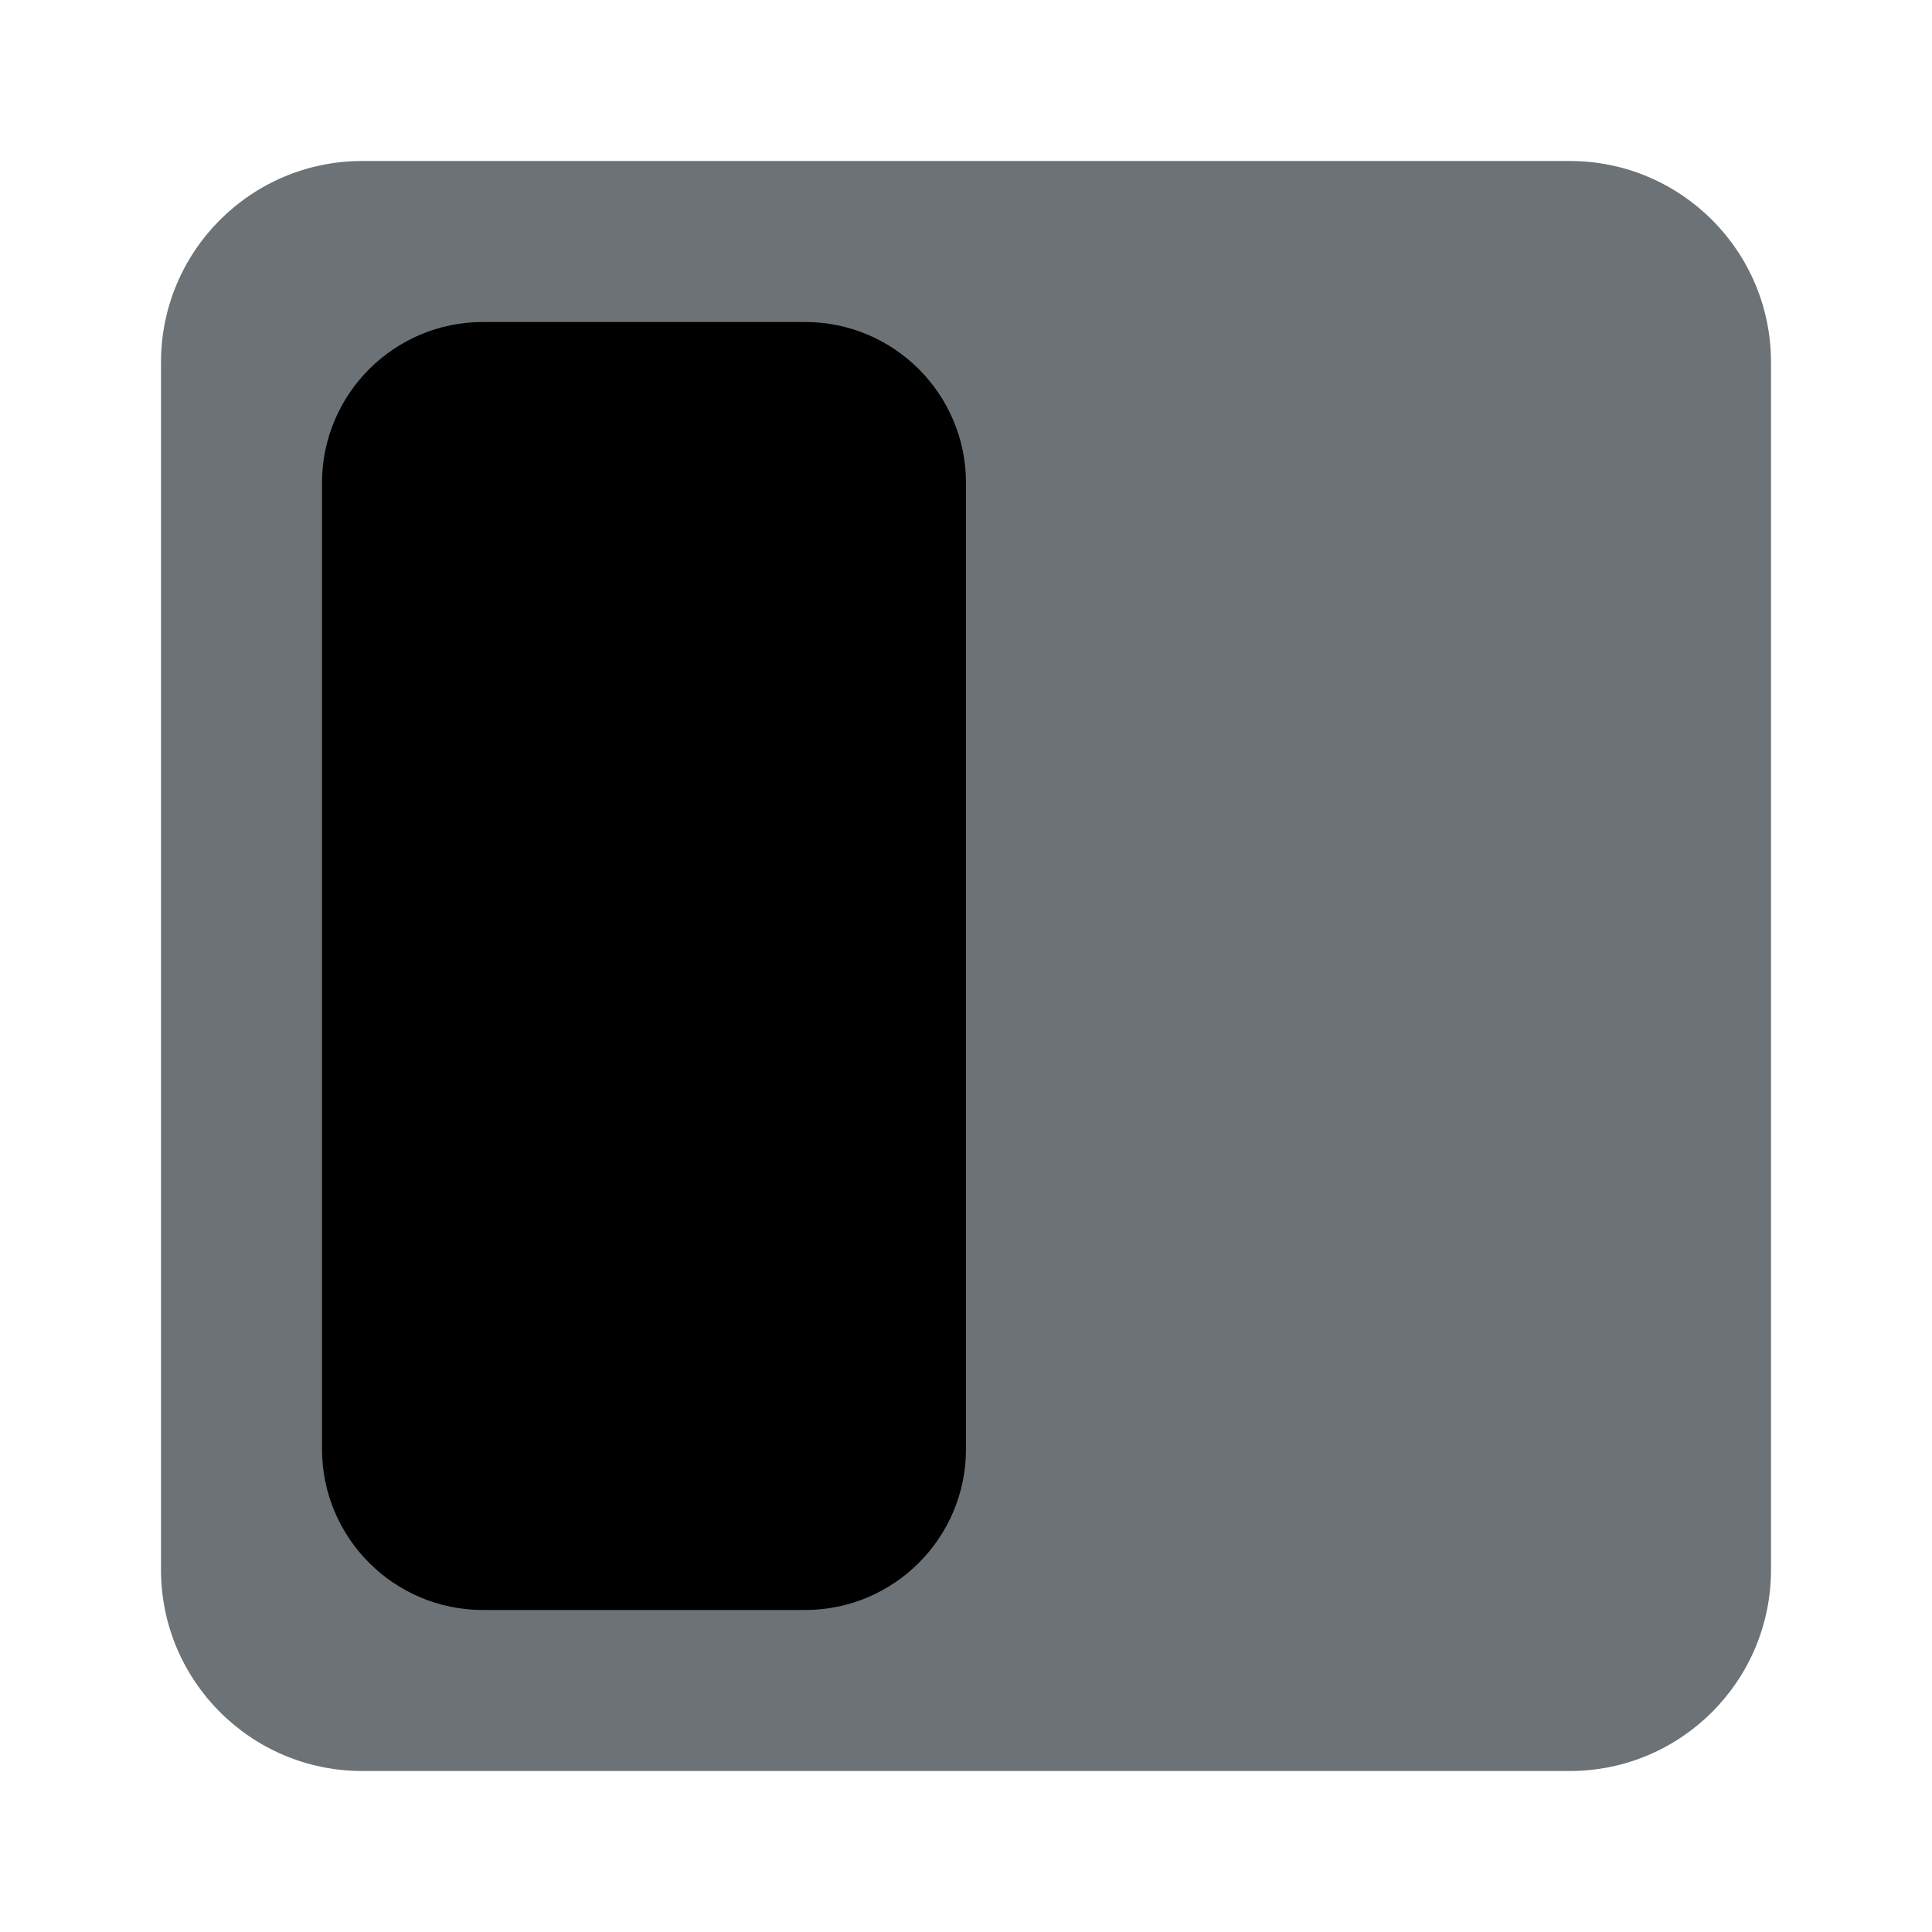
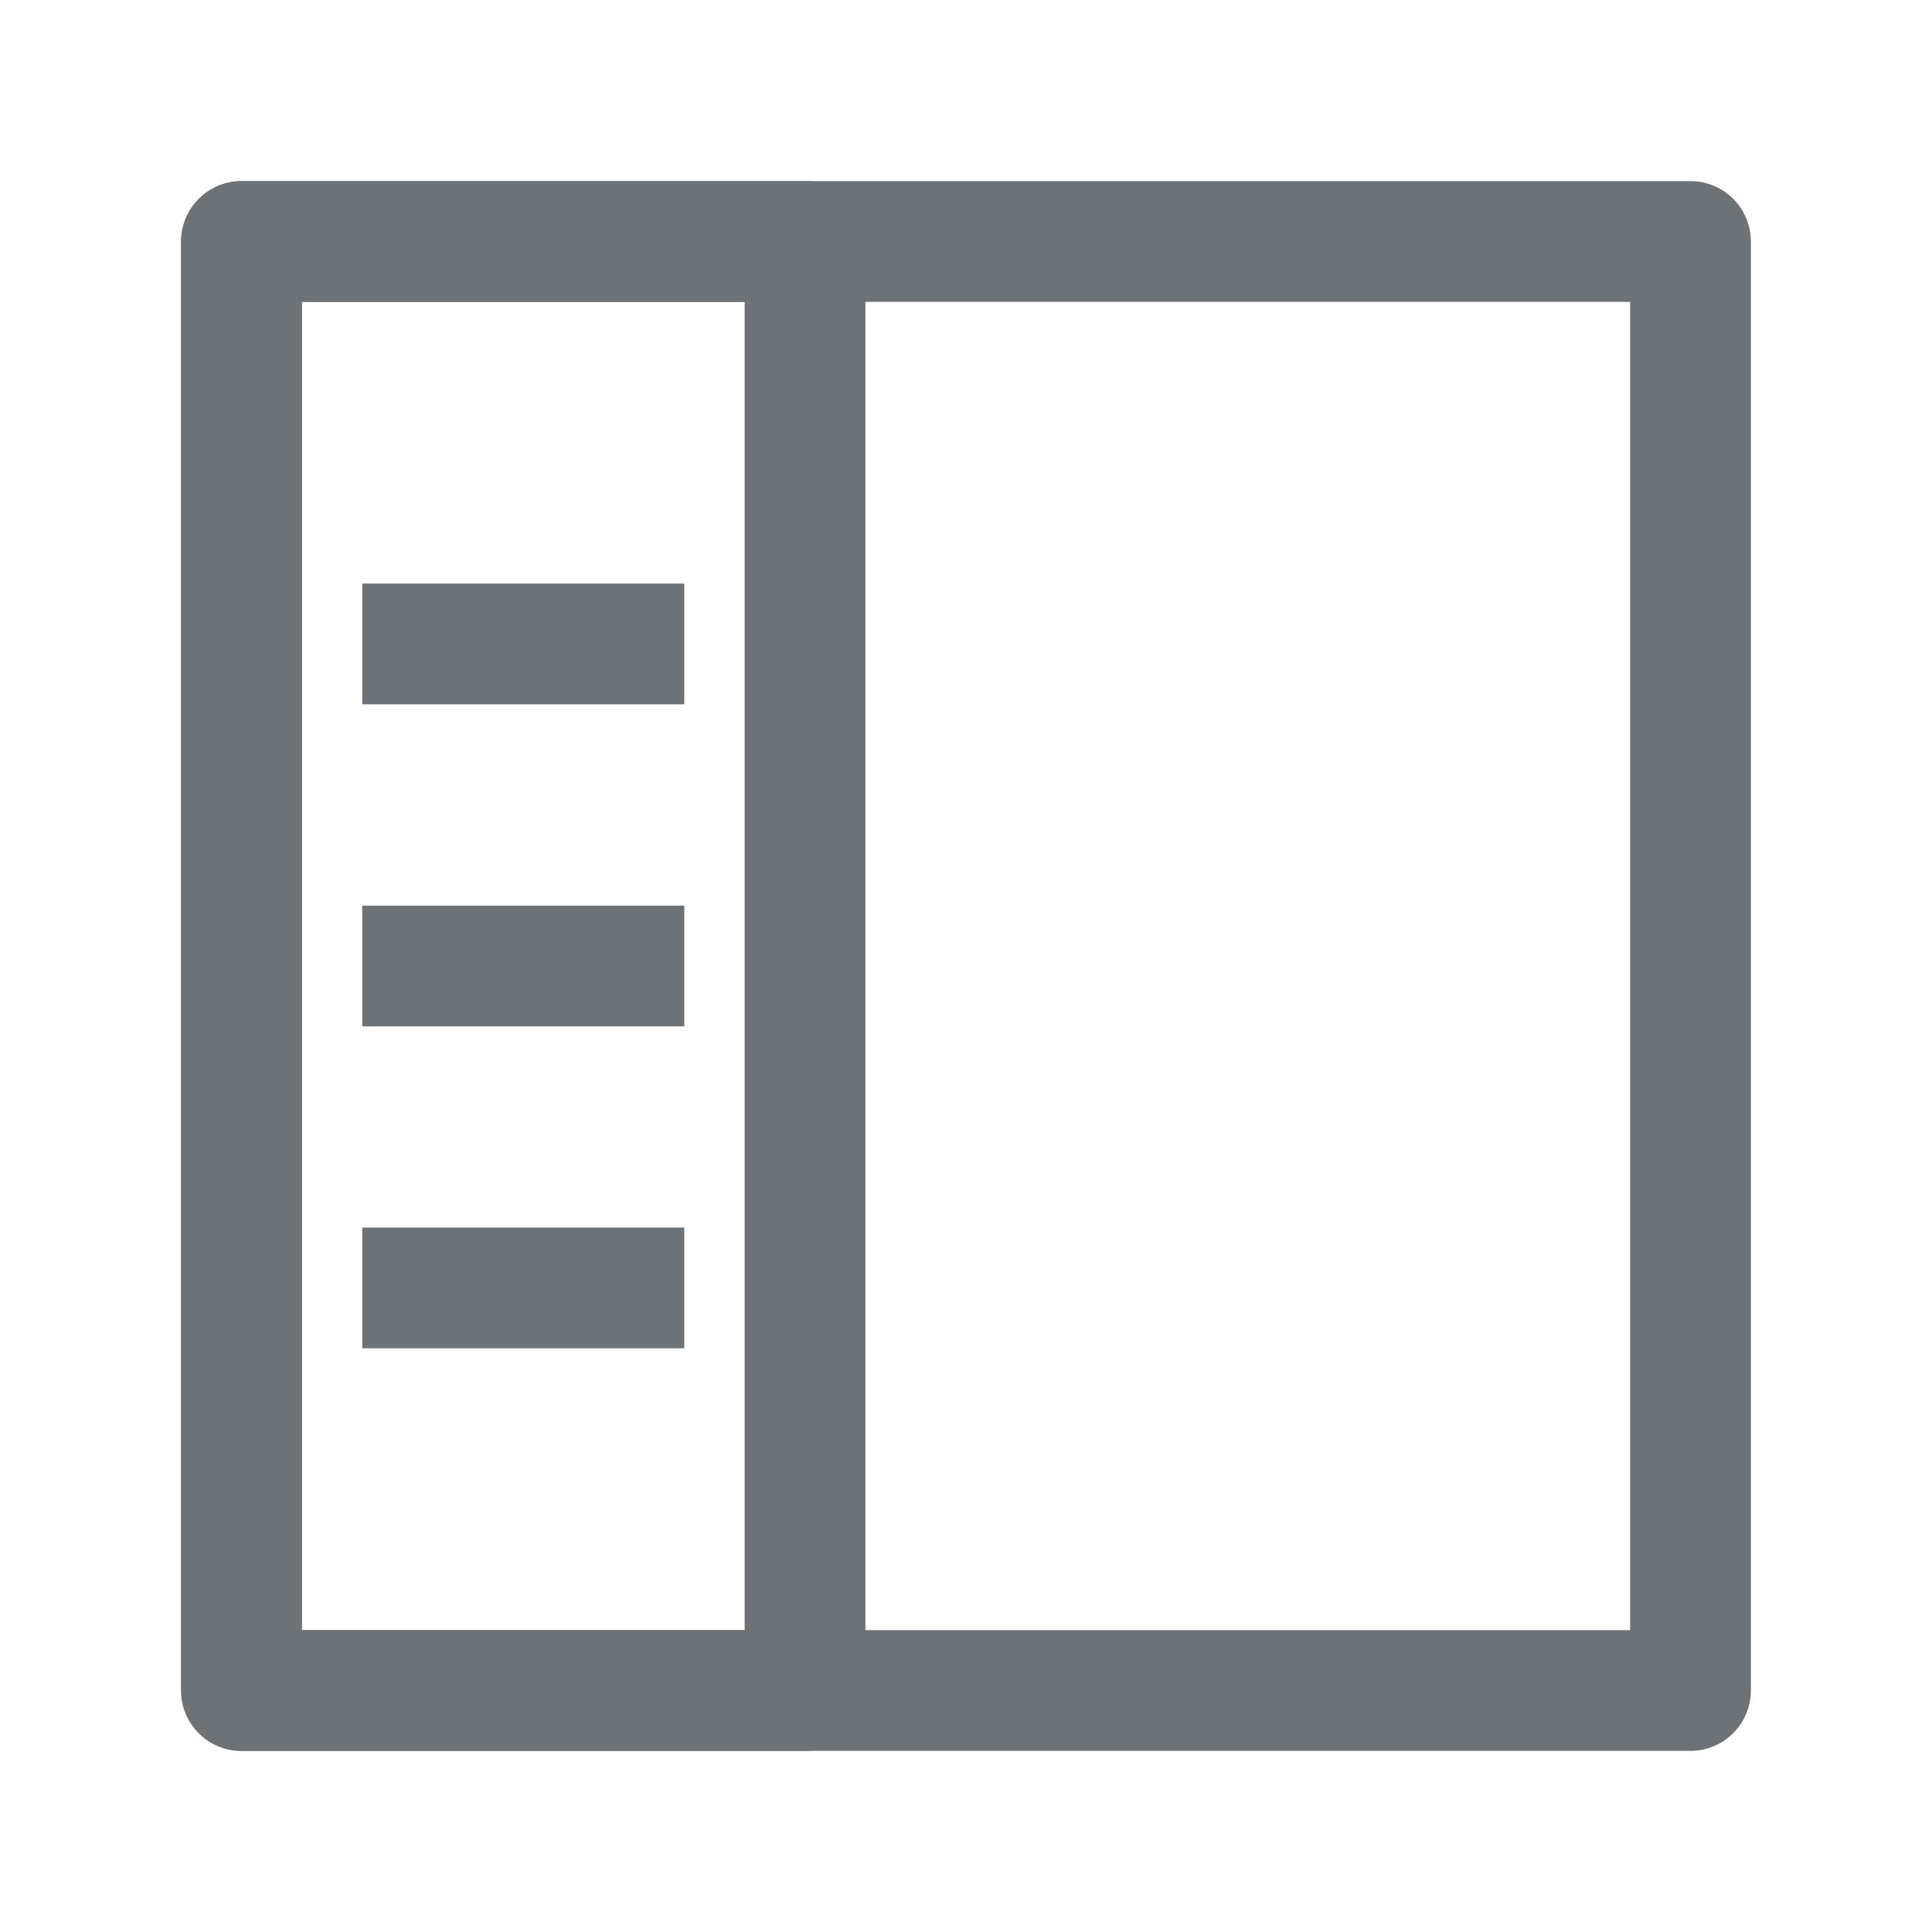
- <svg xmlns="http://www.w3.org/2000/svg" width="24" height="24" viewBox="0 0 24 24" fill="none">
-   <rect x="2" y="2" width="20" height="20" rx="2.5" fill="#6C7275" />
-   <rect x="4" y="4" width="8" height="16" rx="2" fill="currentColor" />
+ <svg xmlns="http://www.w3.org/2000/svg" width="16" height="16" viewBox="0 0 16 16" fill="none">
+   <rect x="2" y="14" width="12" height="12" transform="rotate(-90 2 14)" stroke="#6C7275" stroke-linejoin="round" />
+   <rect x="2" y="14" width="12" height="4.667" transform="rotate(-90 2 14)" stroke="#6C7275" stroke-linejoin="round" />
+   <path d="M3 5.333H5.667" stroke="#6C7275" stroke-linejoin="round" />
+   <path d="M3 10.666H5.667" stroke="#6C7275" stroke-linejoin="round" />
+   <path d="M3 8H5.667" stroke="#6C7275" stroke-linejoin="round" />
</svg>
